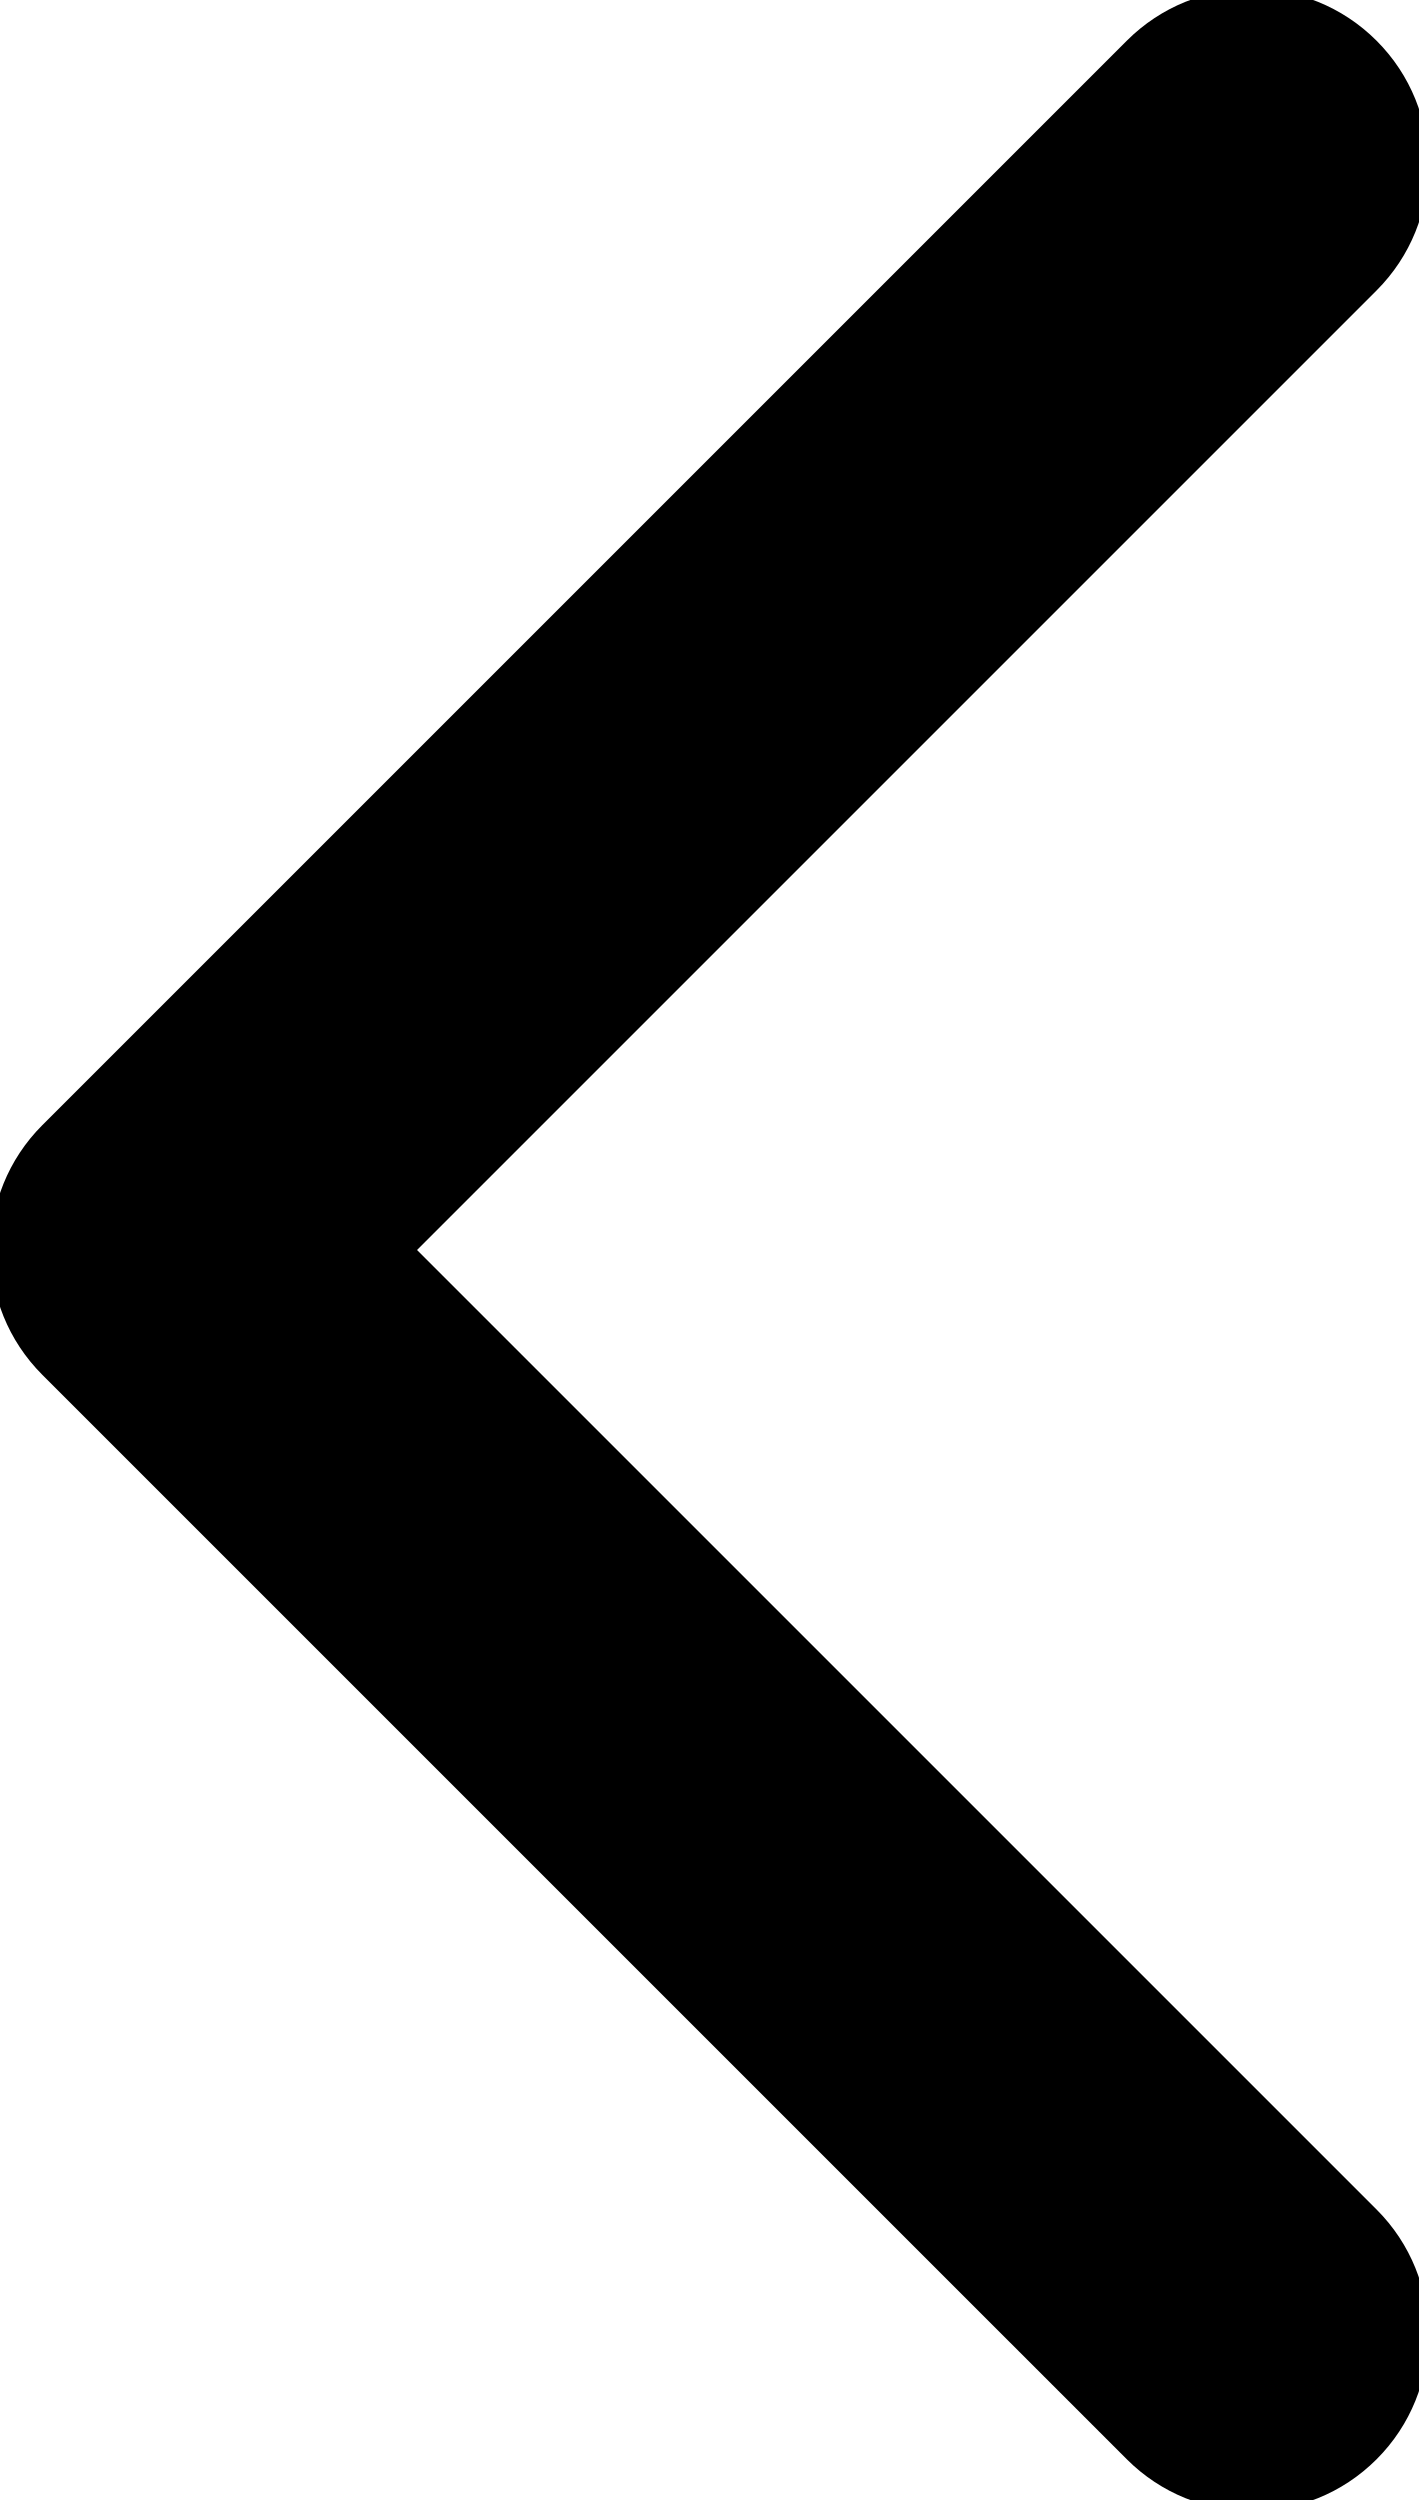
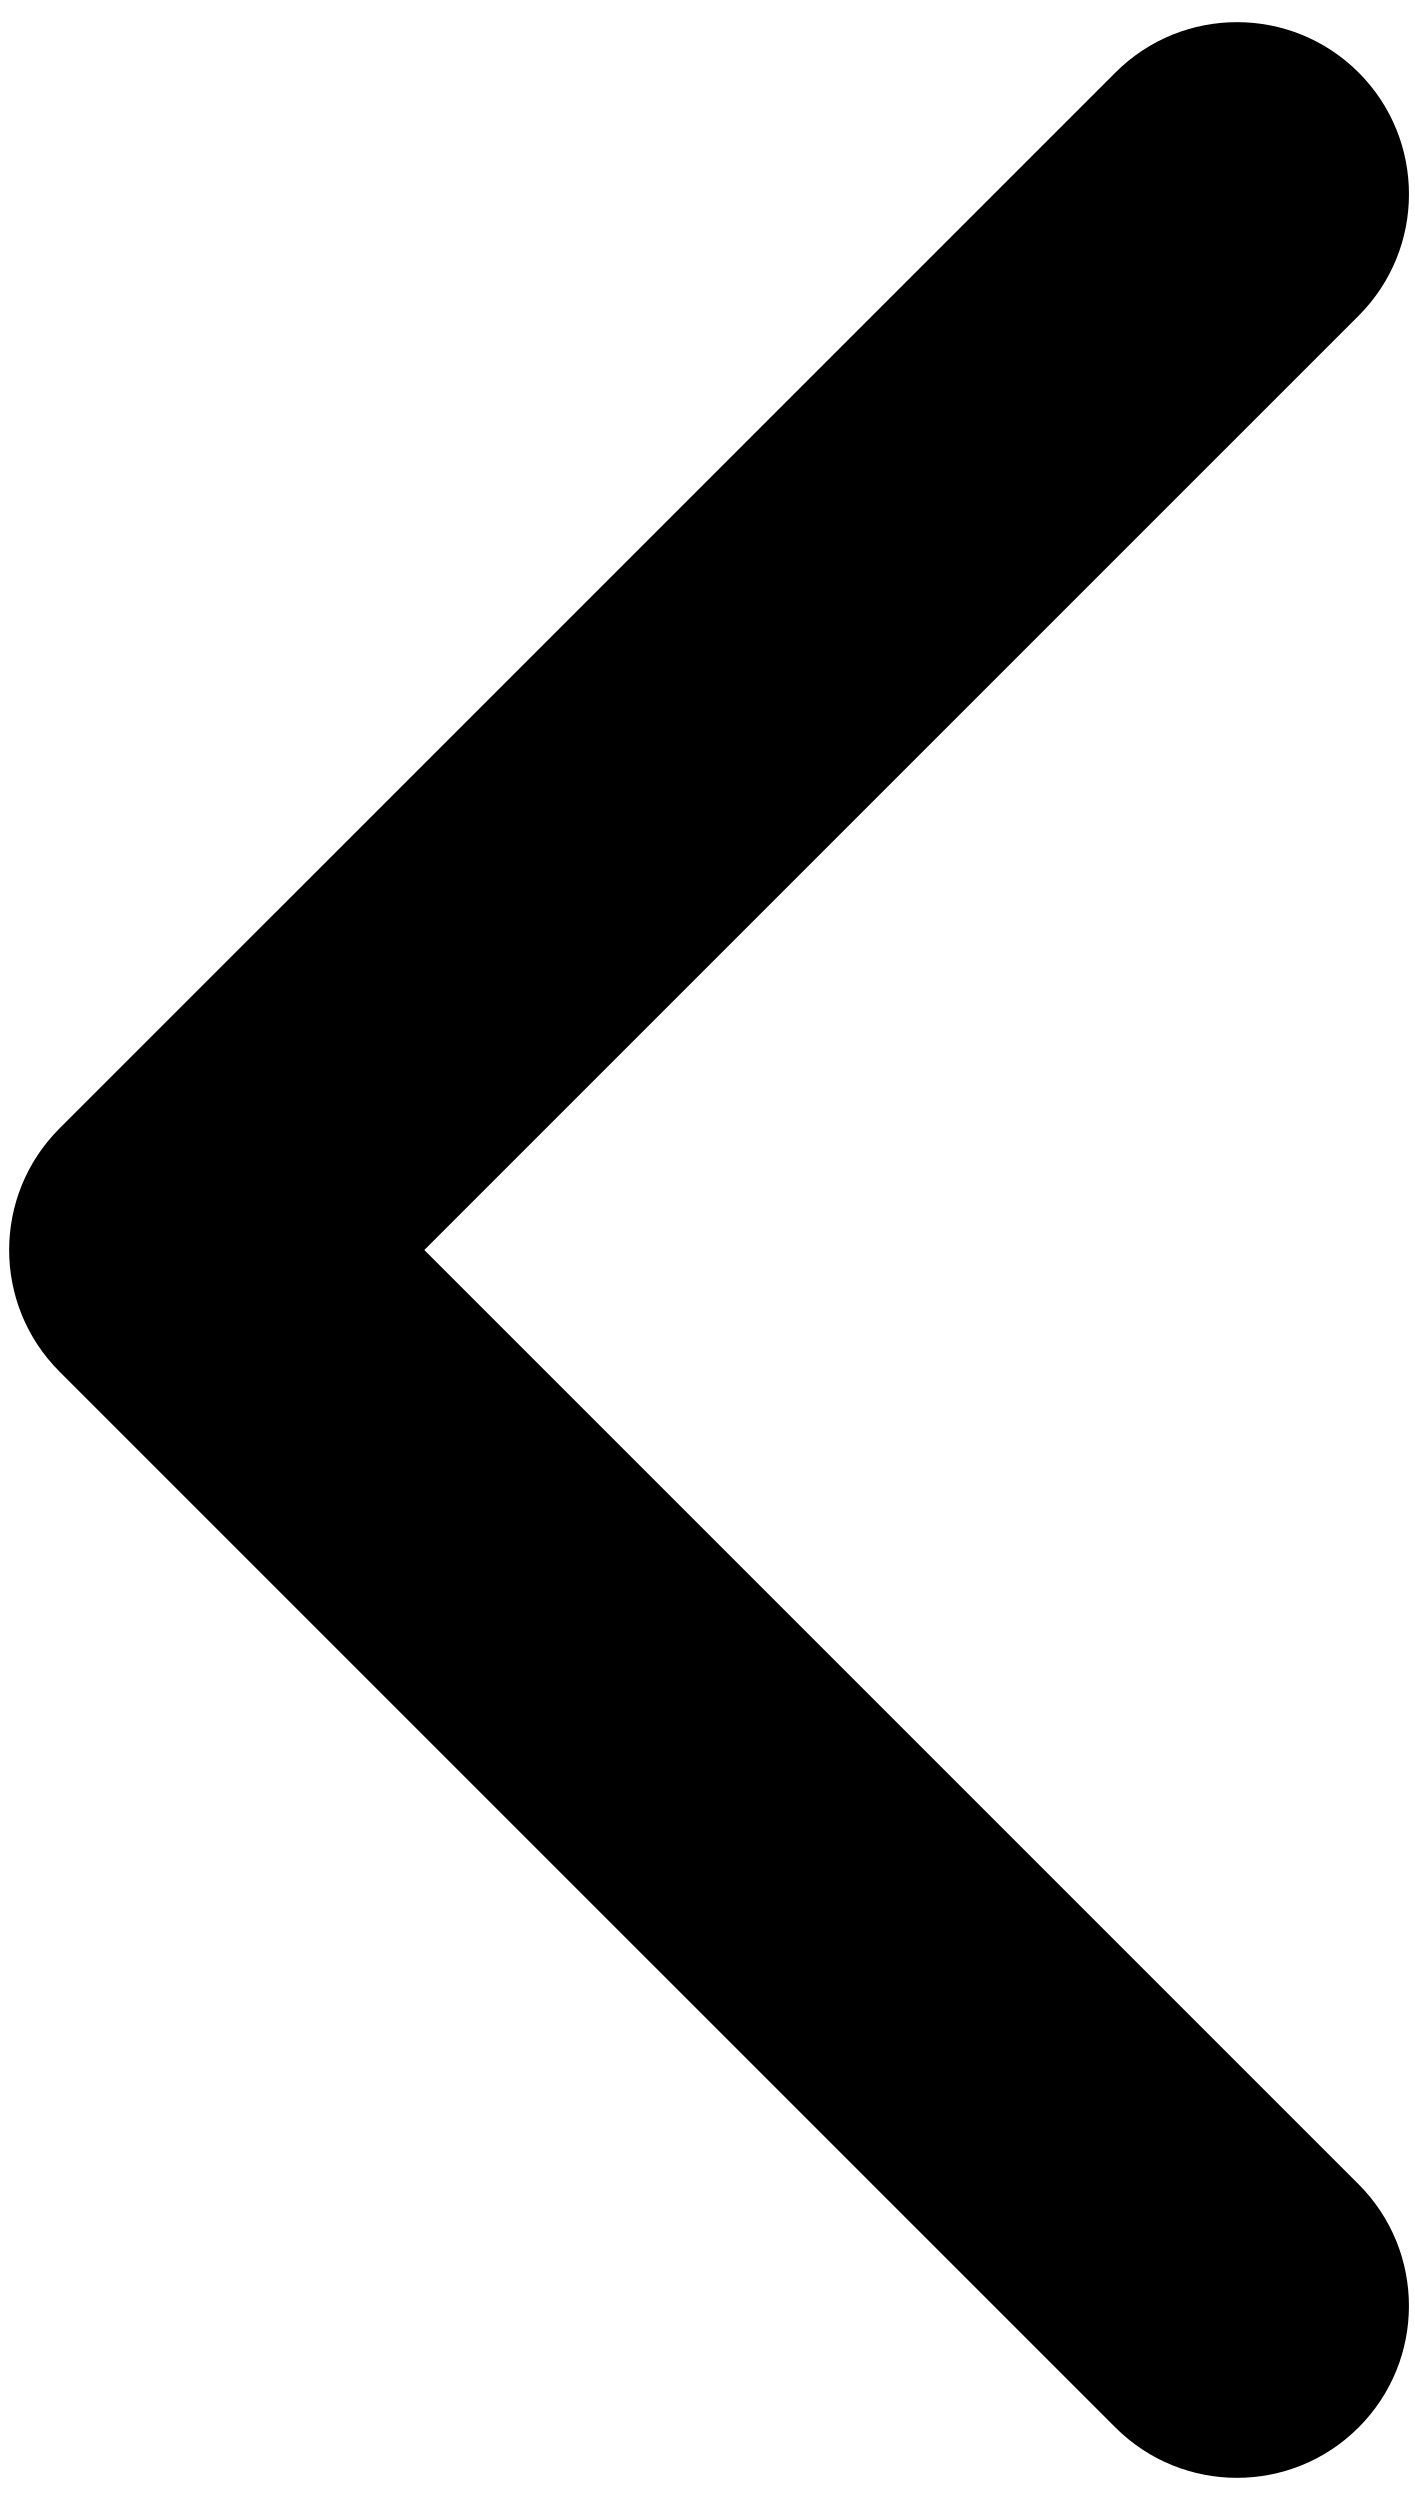
- <svg xmlns="http://www.w3.org/2000/svg" width="42px" height="74px" viewBox="0 0 42 74" version="1.1">
+ <svg xmlns="http://www.w3.org/2000/svg" width="43px" height="76px" viewBox="0 0 43 76" version="1.1">
  <defs />
  <g id="Page-1" stroke="none" stroke-width="1" fill="none" fill-rule="evenodd">
-     <g id="next" transform="translate(21, 37) scale(-1, 1) translate(-21, -37) " fill="#000000">
-       <path d="M40.746,40.696 L8.646,72.795 C6.604,74.837 3.294,74.837 1.253,72.795 C-0.788,70.754 -0.788,67.443 1.253,65.402 L29.656,37 L1.254,8.598 C-0.787,6.556 -0.787,3.246 1.254,1.205 C3.295,-0.837 6.605,-0.837 8.647,1.205 L40.747,33.304 C41.767,34.325 42.277,35.662 42.277,37 C42.277,38.338 41.766,39.676 40.746,40.696 L40.746,40.696 Z" id="Shape" />
-     </g>
+     <path d="M1.809,34.304 L33.909,2.205 C35.951,0.163 39.261,0.163 41.302,2.205 C43.343,4.246 43.343,7.557 41.302,9.598 L12.899,38 L41.301,66.402 C43.342,68.444 43.342,71.754 41.301,73.795 C39.26,75.837 35.95,75.837 33.908,73.795 L1.808,41.696 C0.788,40.675 0.278,39.338 0.278,38 C0.278,36.662 0.789,35.324 1.809,34.304 L1.809,34.304 Z" id="Shape" fill="#000000" />
  </g>
</svg>
